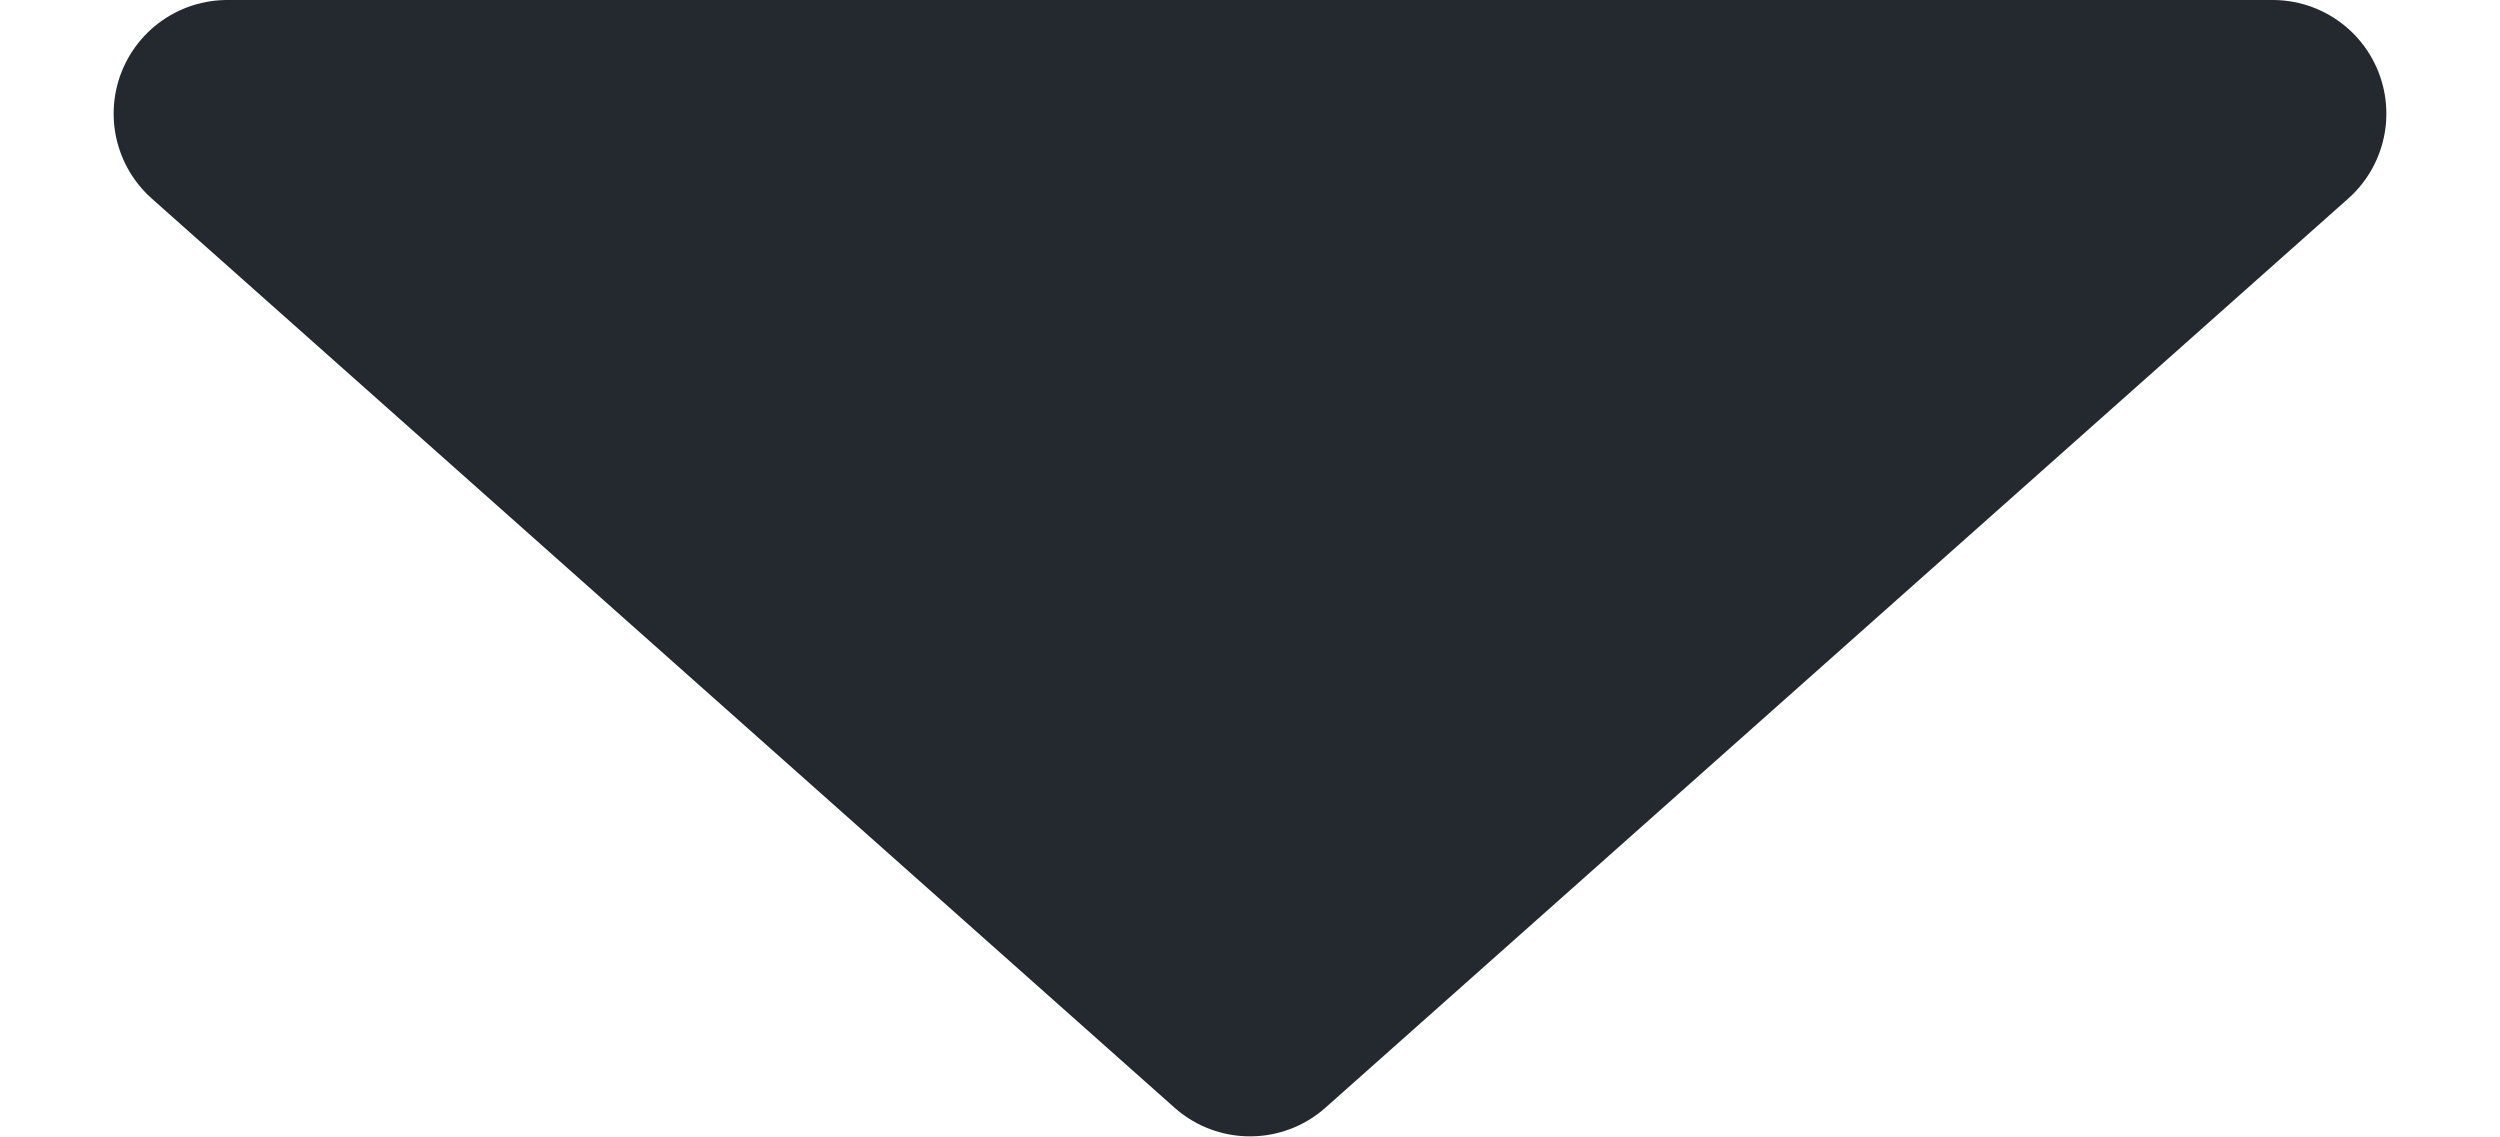
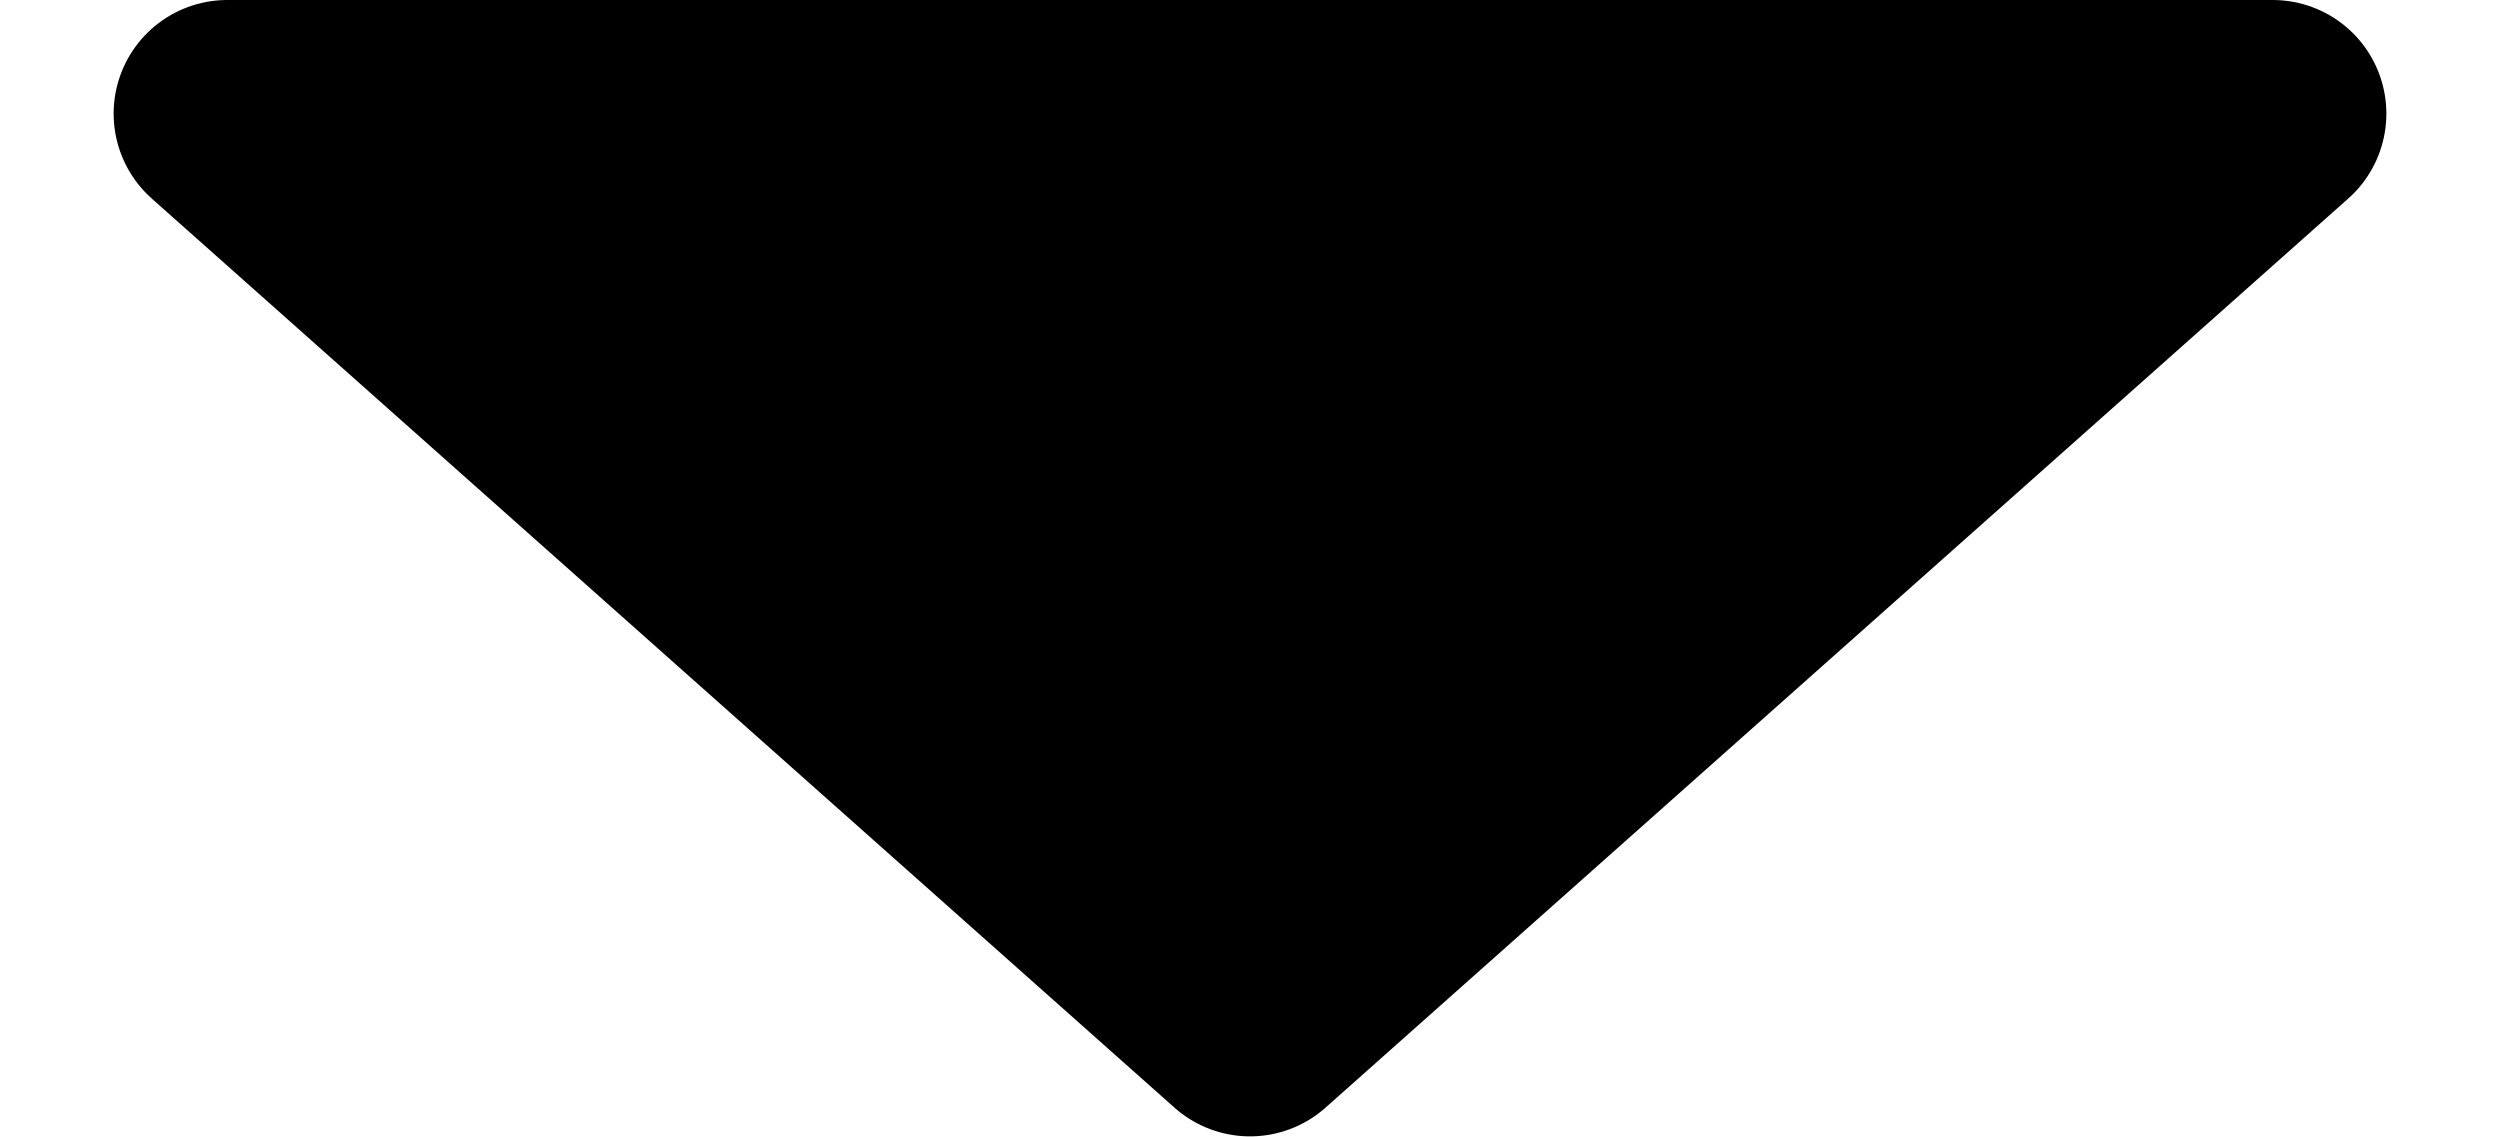
- <svg xmlns="http://www.w3.org/2000/svg" width="11" height="5" viewBox="0 0 11 5" fill="none">
-   <path d="M10 0.5L5.5 4.5L1 0.5L10 0.5Z" fill="#23292F" stroke="#23292F" stroke-linecap="round" stroke-linejoin="round" />
+ <svg xmlns="http://www.w3.org/2000/svg" viewBox="0 0 11 5" fill="none">
+   <path d="M10 0.5L5.5 4.5L1 0.5L10 0.5Z" fill="currentColor" stroke="currentColor" stroke-linecap="round" stroke-linejoin="round" />
</svg>
